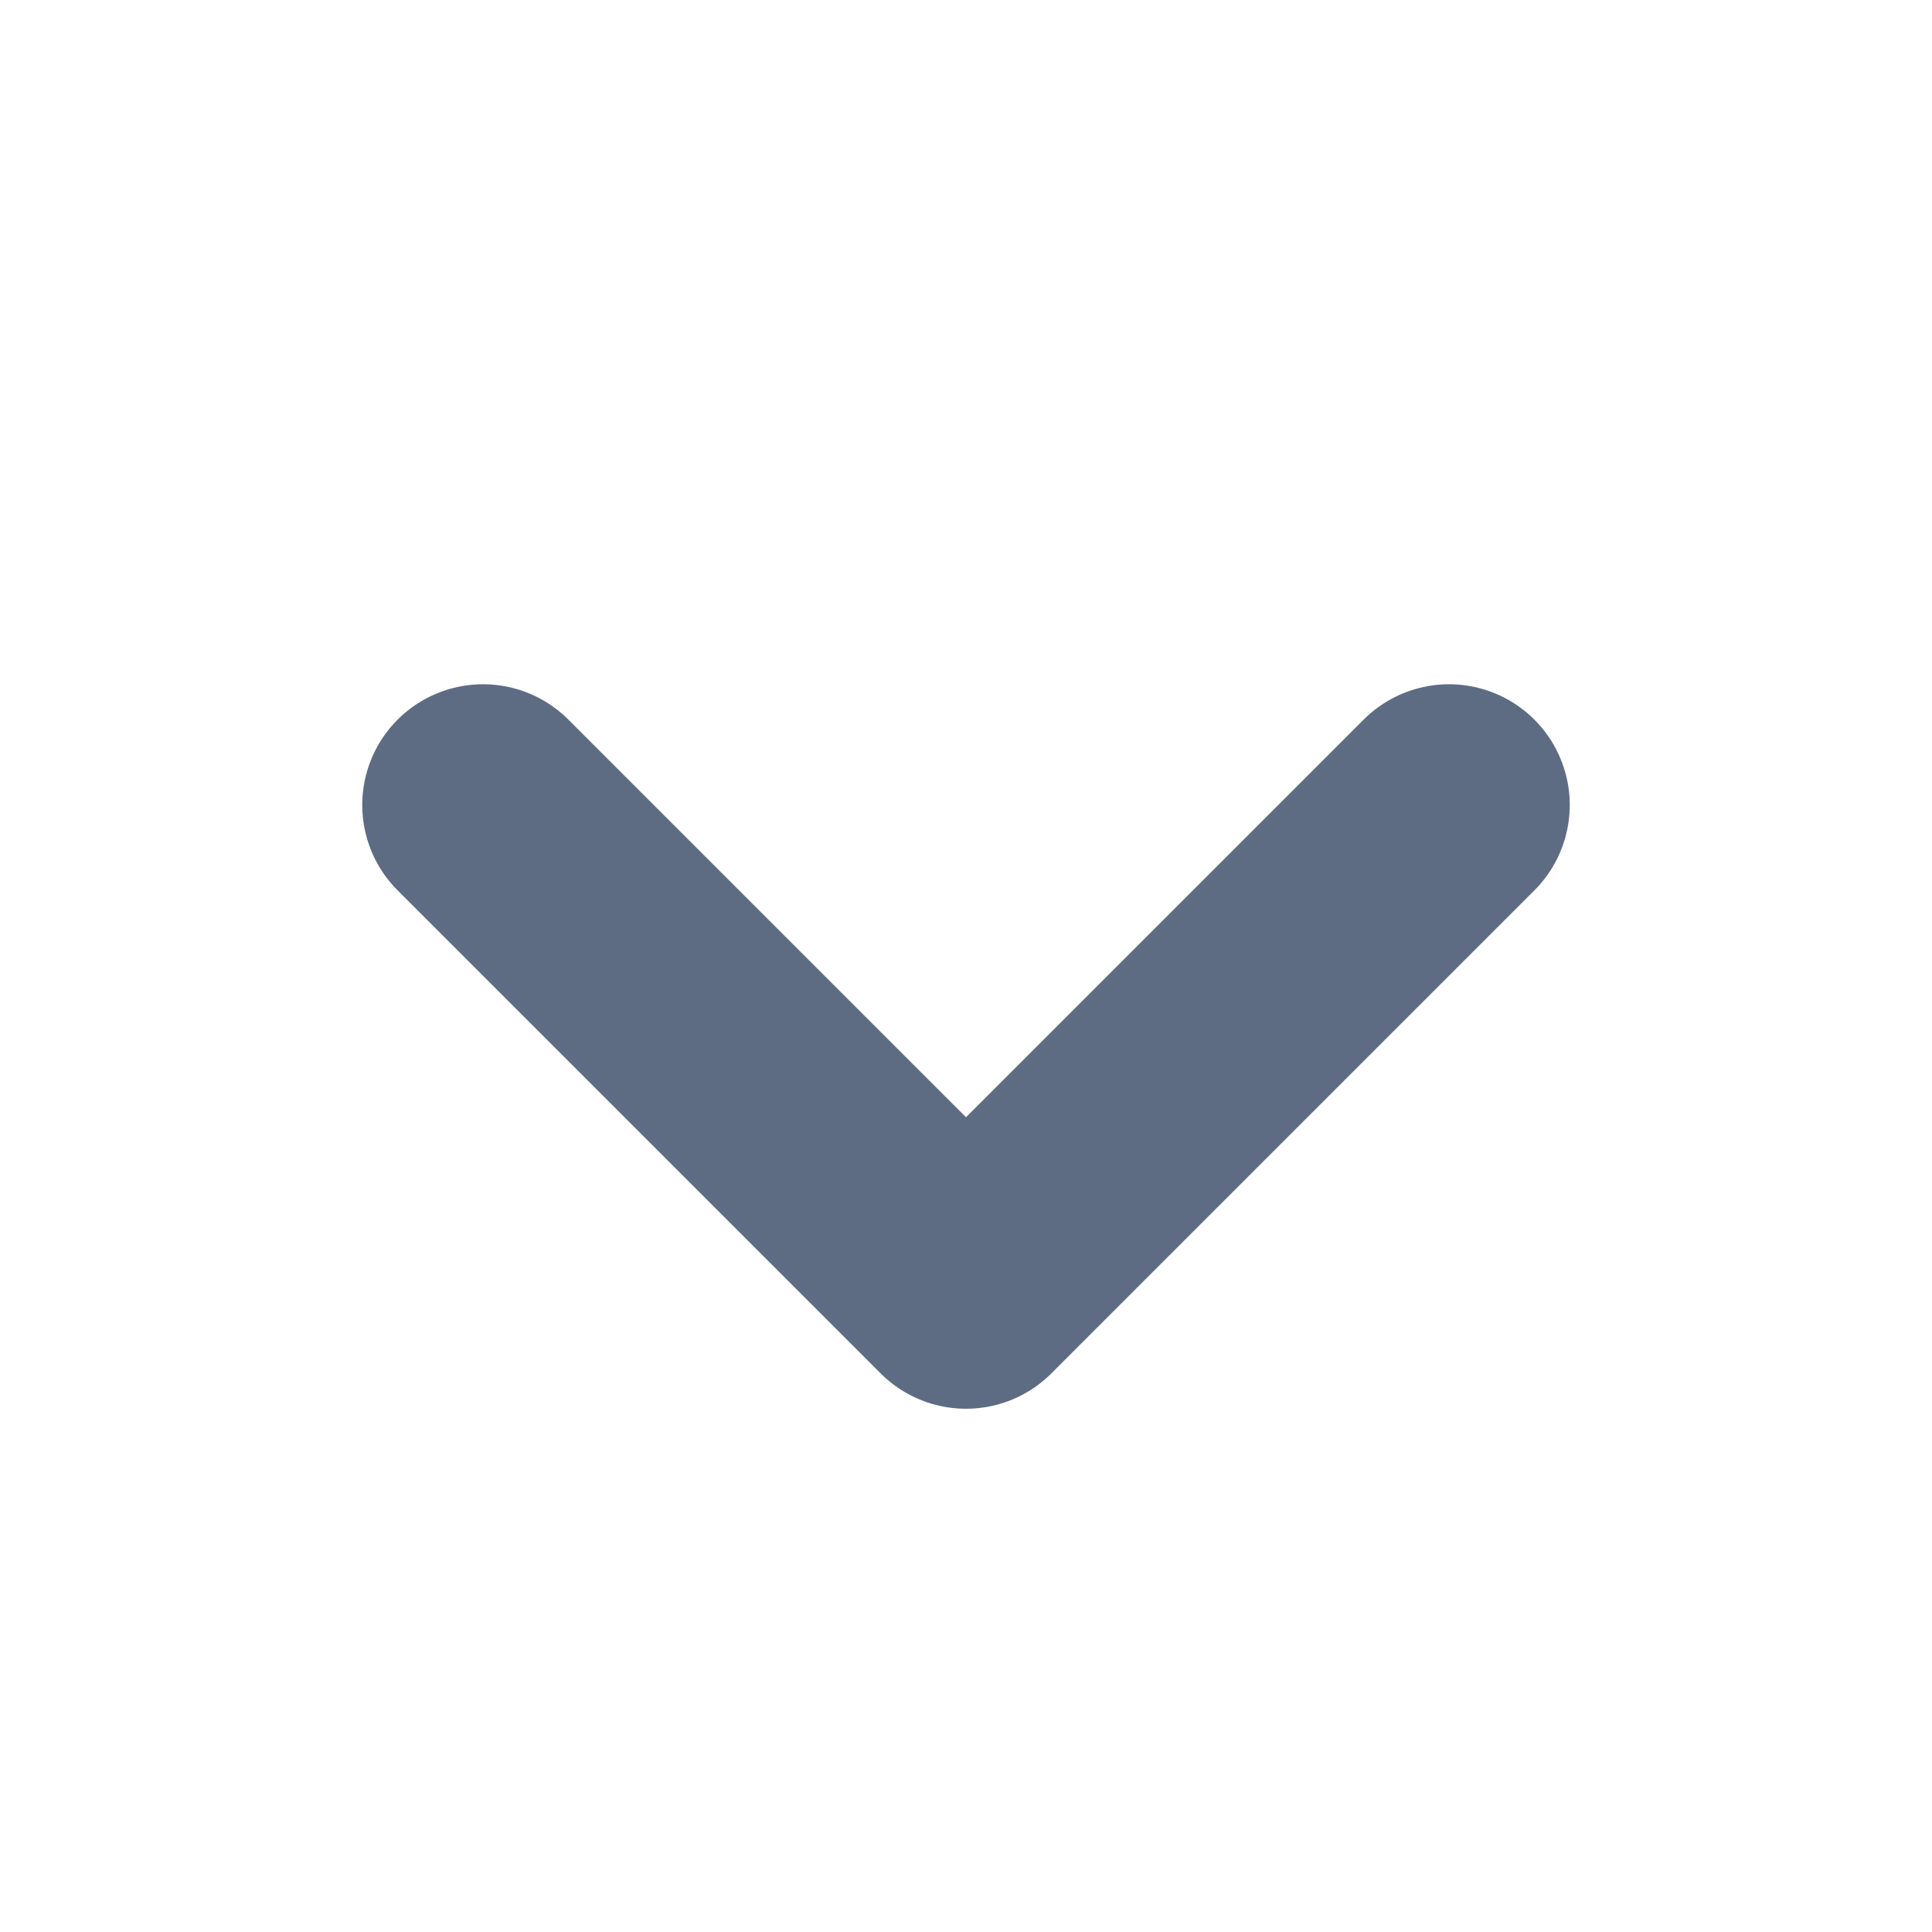
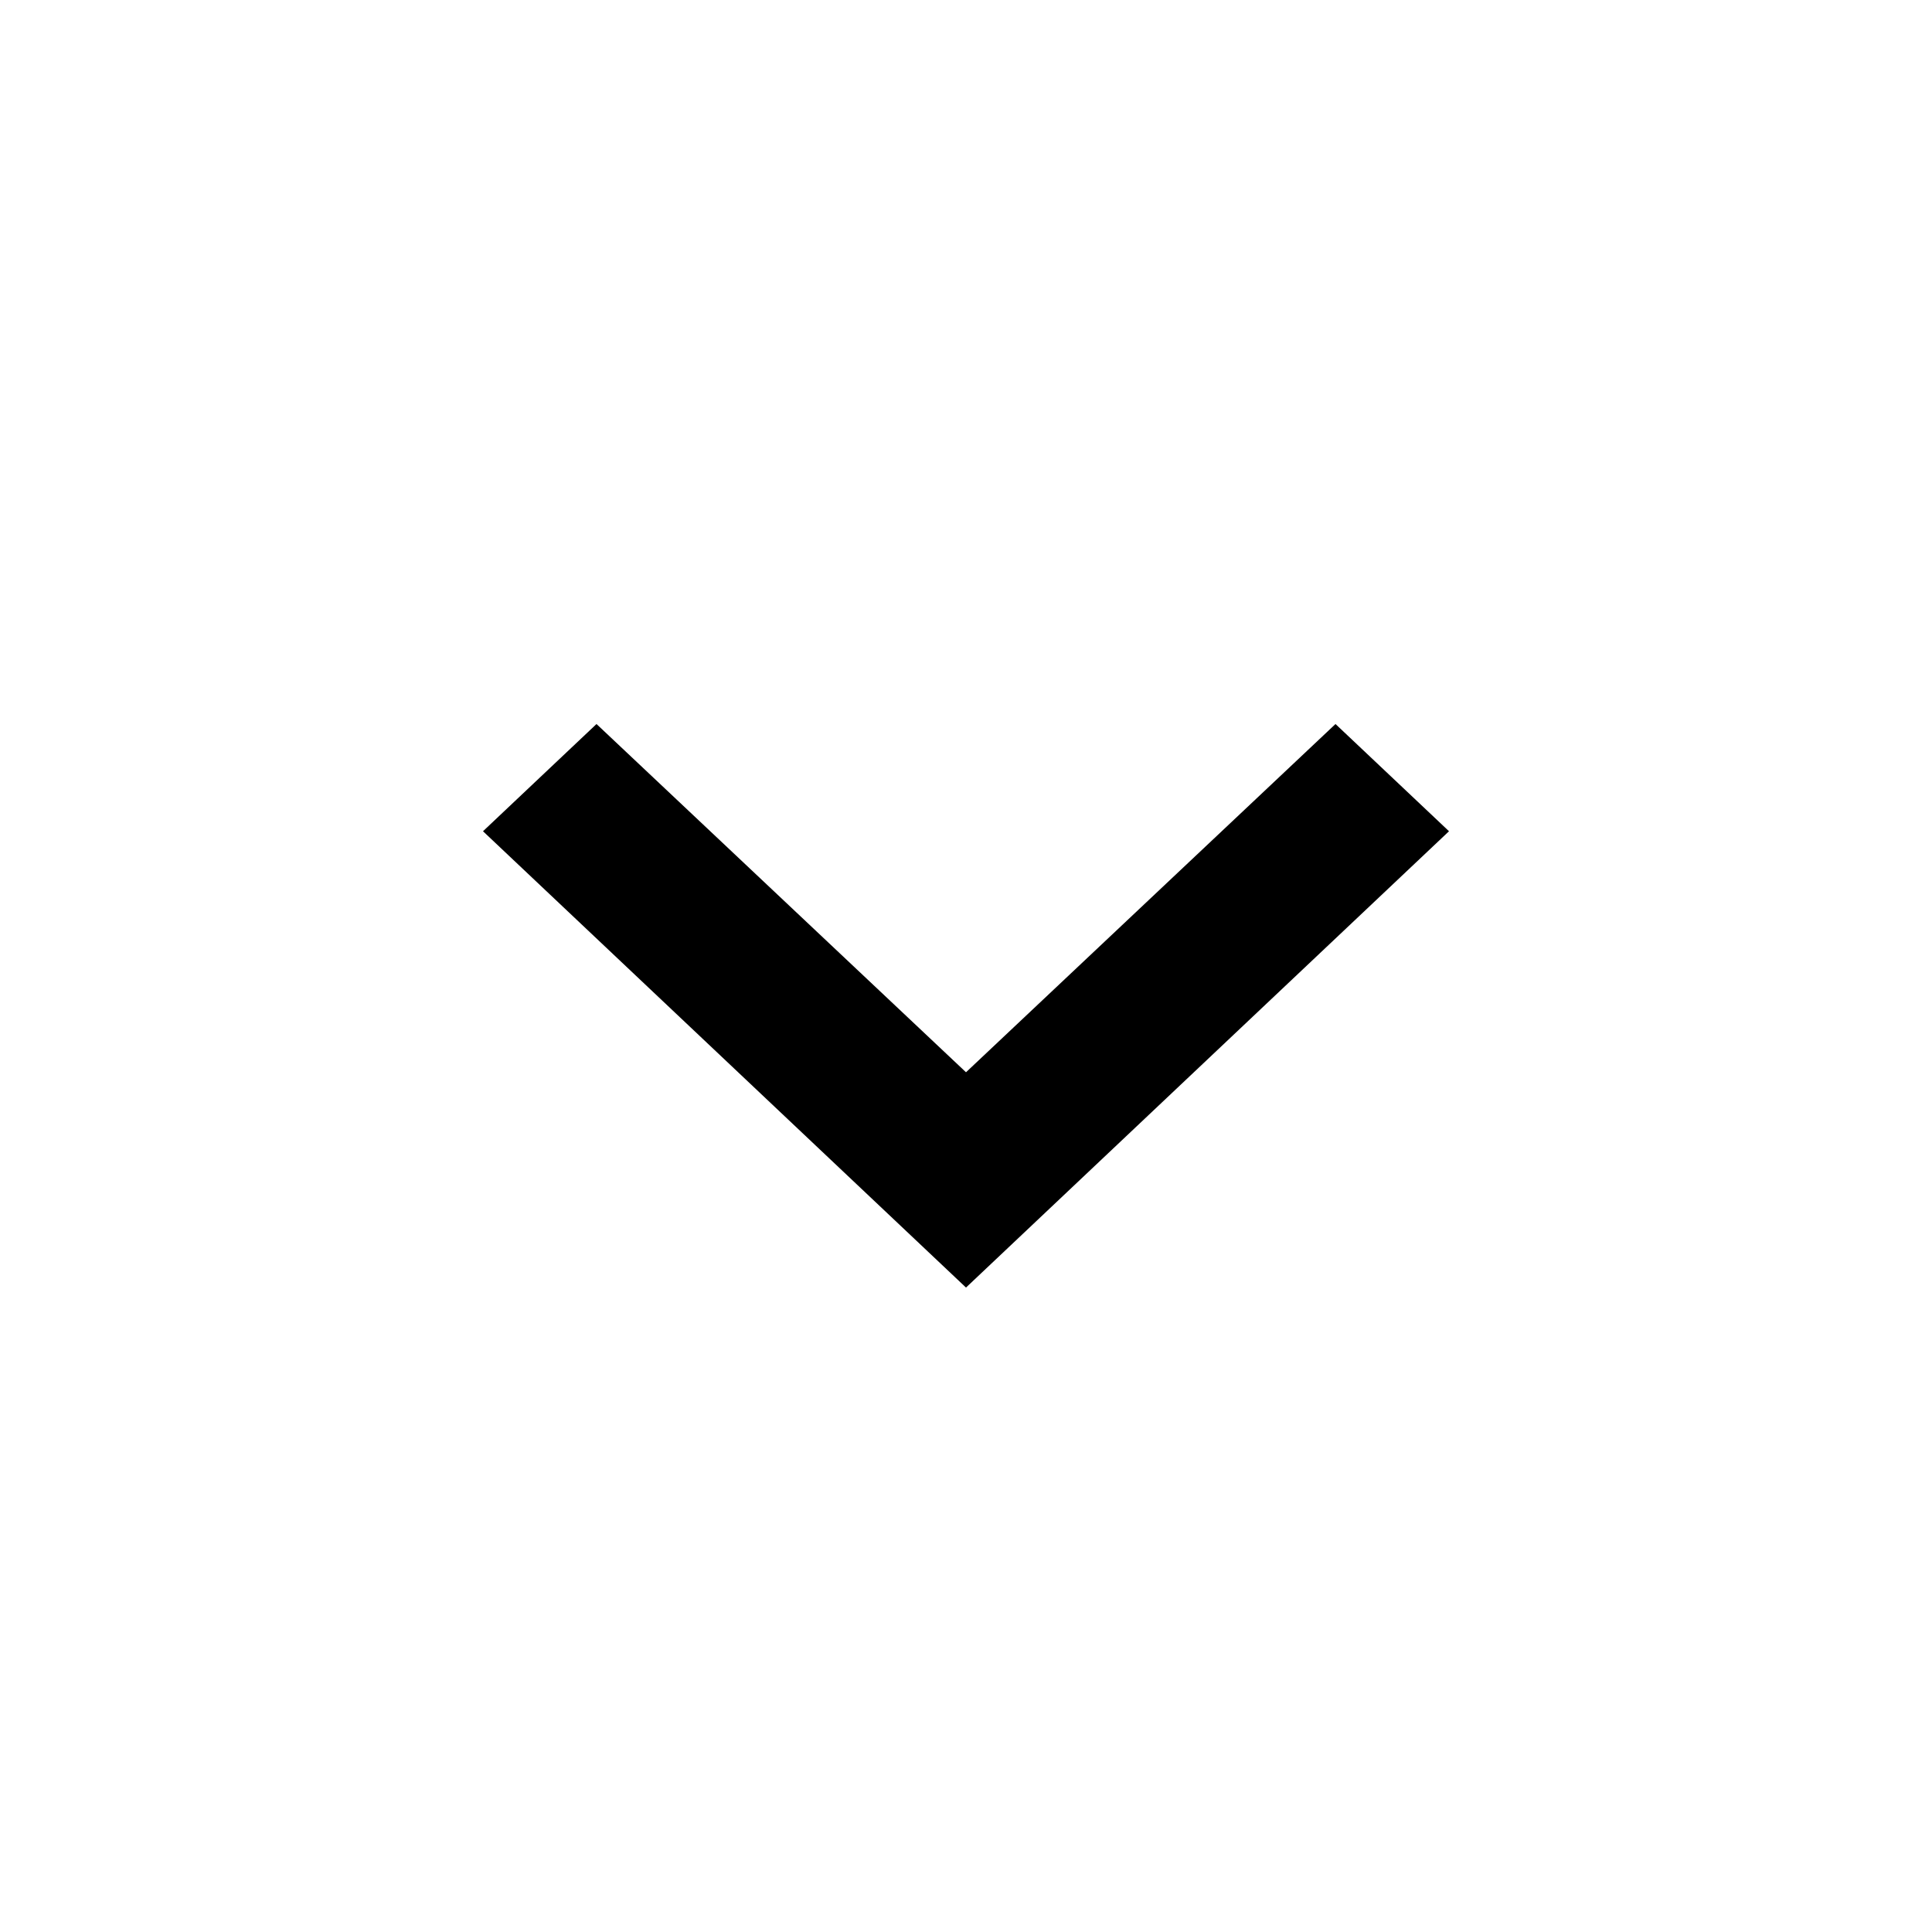
- <svg xmlns="http://www.w3.org/2000/svg" width="24" height="24" viewBox="0 0 24 24" fill="none">
-   <path d="M6 10L12 16L18 10" stroke="#5E6C83" stroke-width="3" stroke-linecap="round" stroke-linejoin="round" />
+ <svg xmlns="http://www.w3.org/2000/svg" width="16" height="16" viewBox="0 0 16 16" fill="none">
+   <path d="M4.94 5.996L8 8.88L11.06 5.996L12 6.884L8 10.663L4 6.884L4.94 5.996Z" fill="black" />
</svg>
